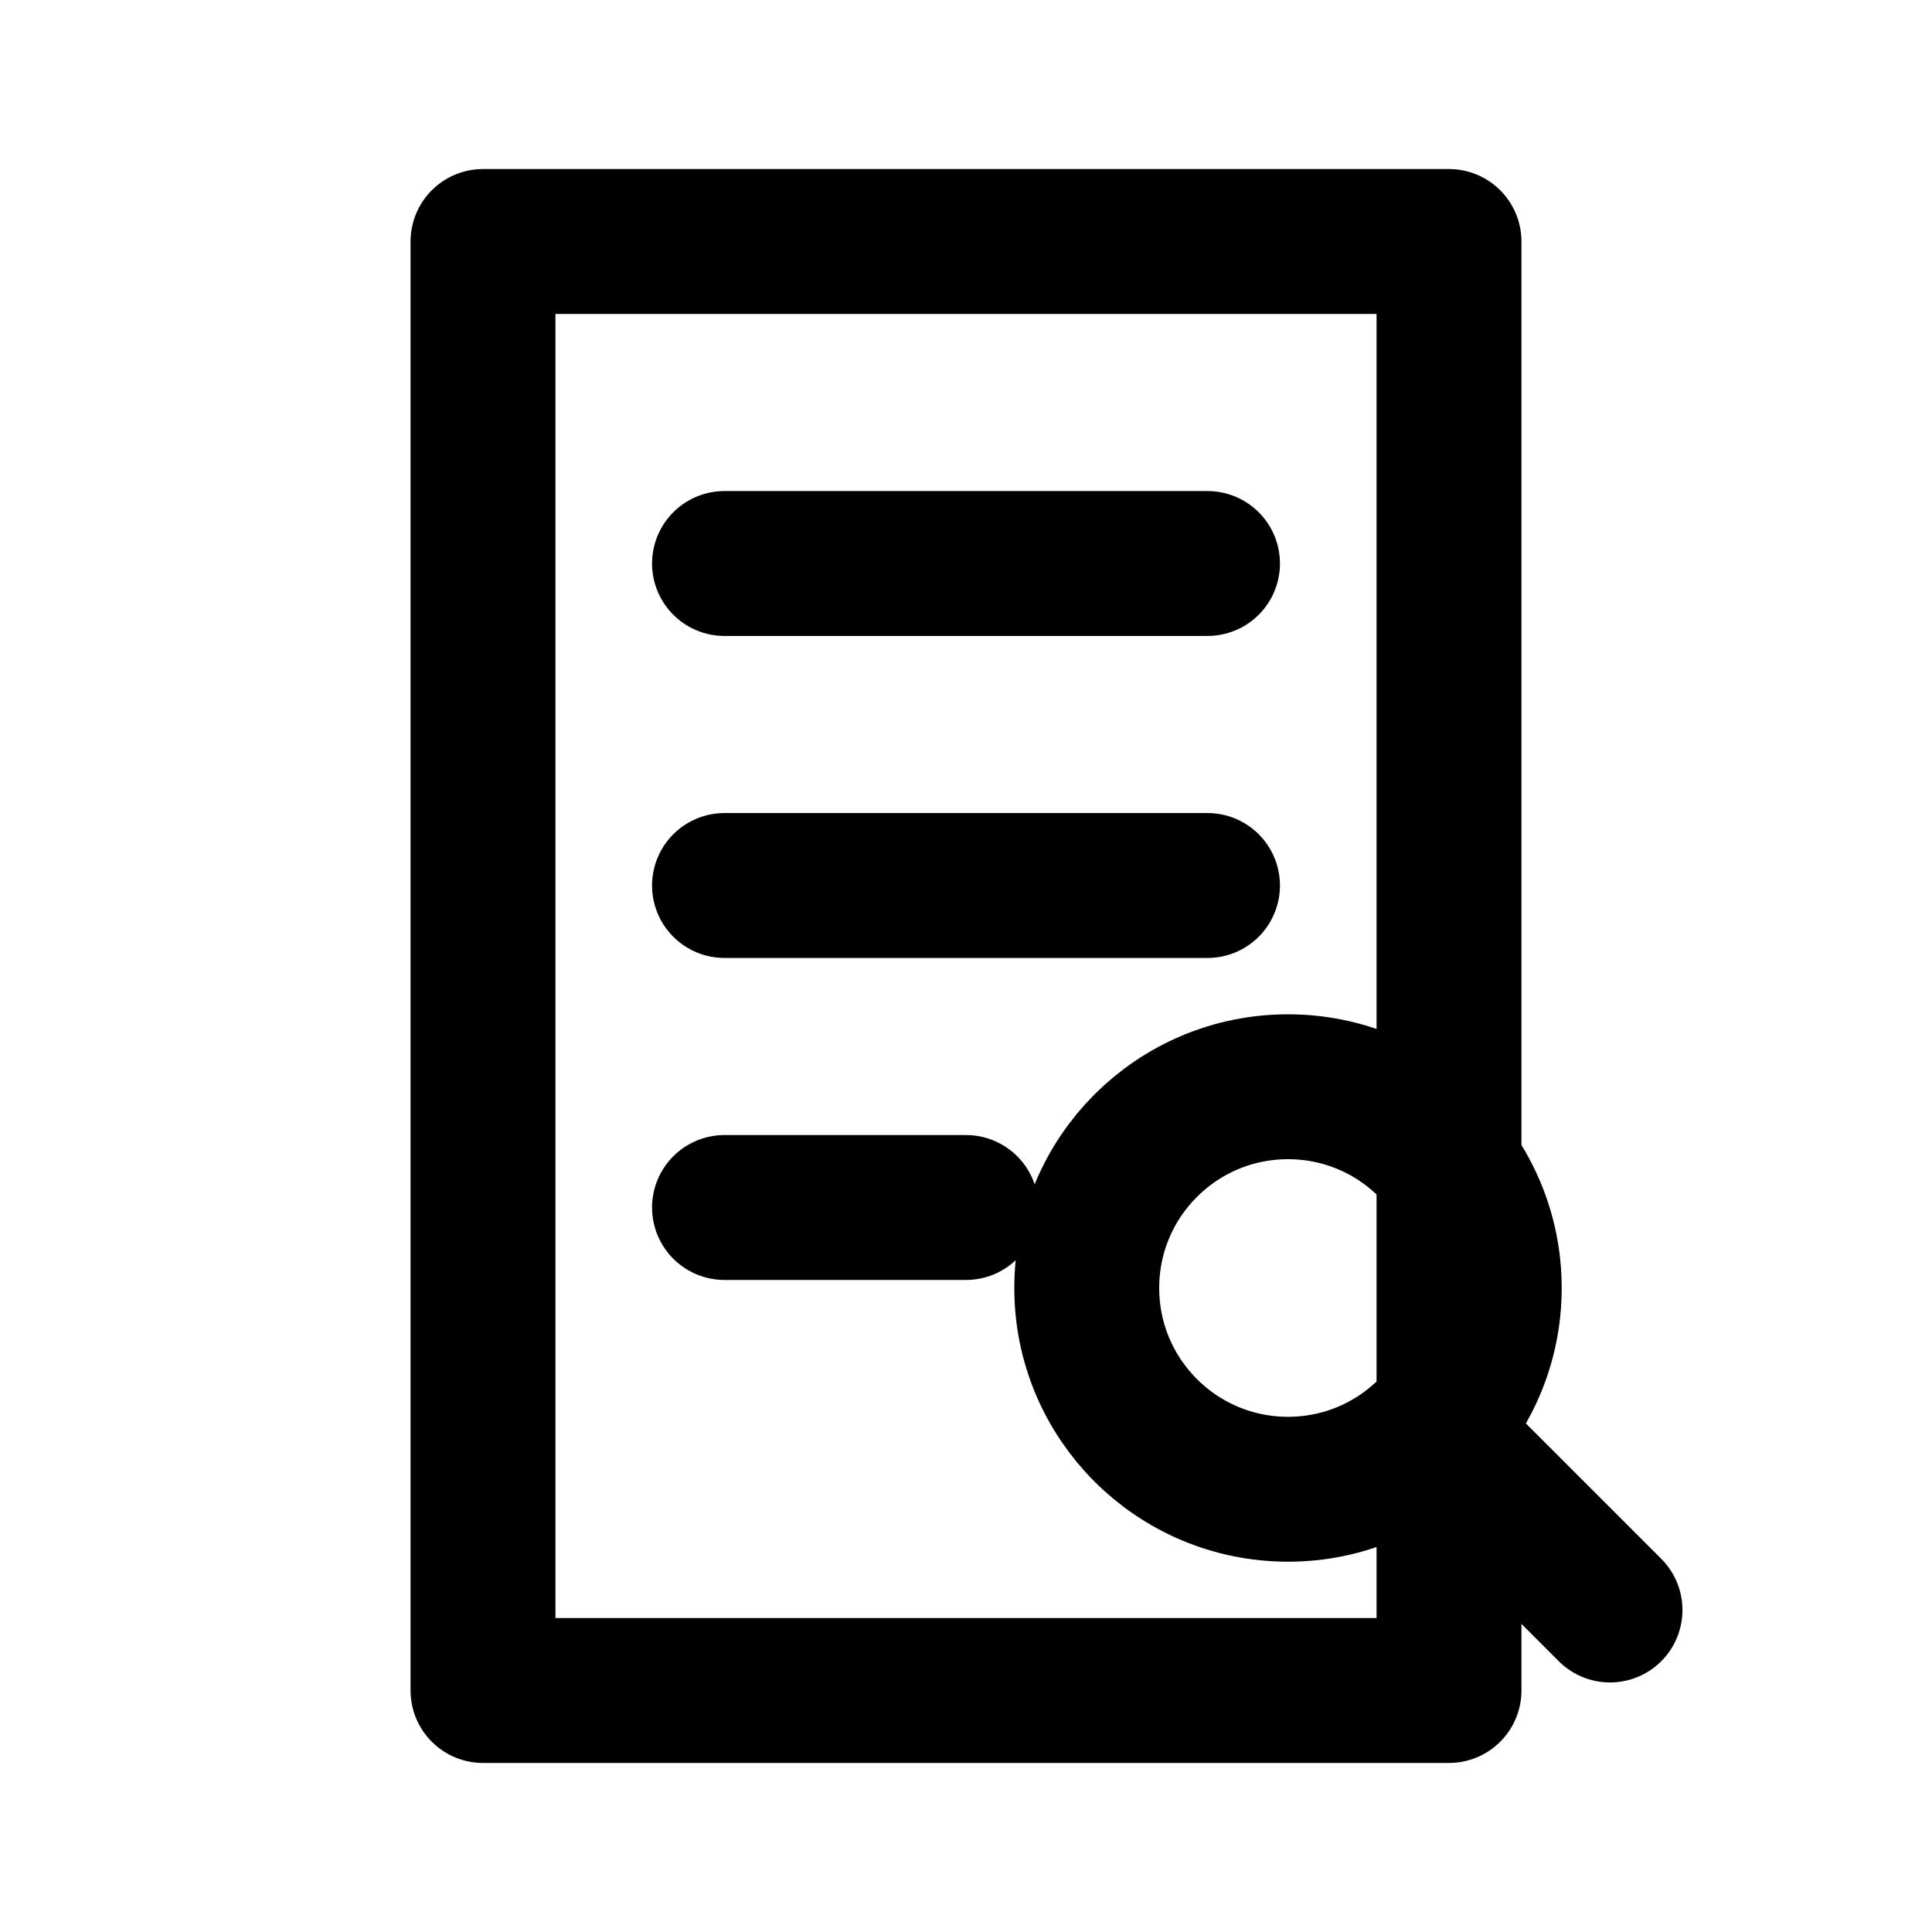
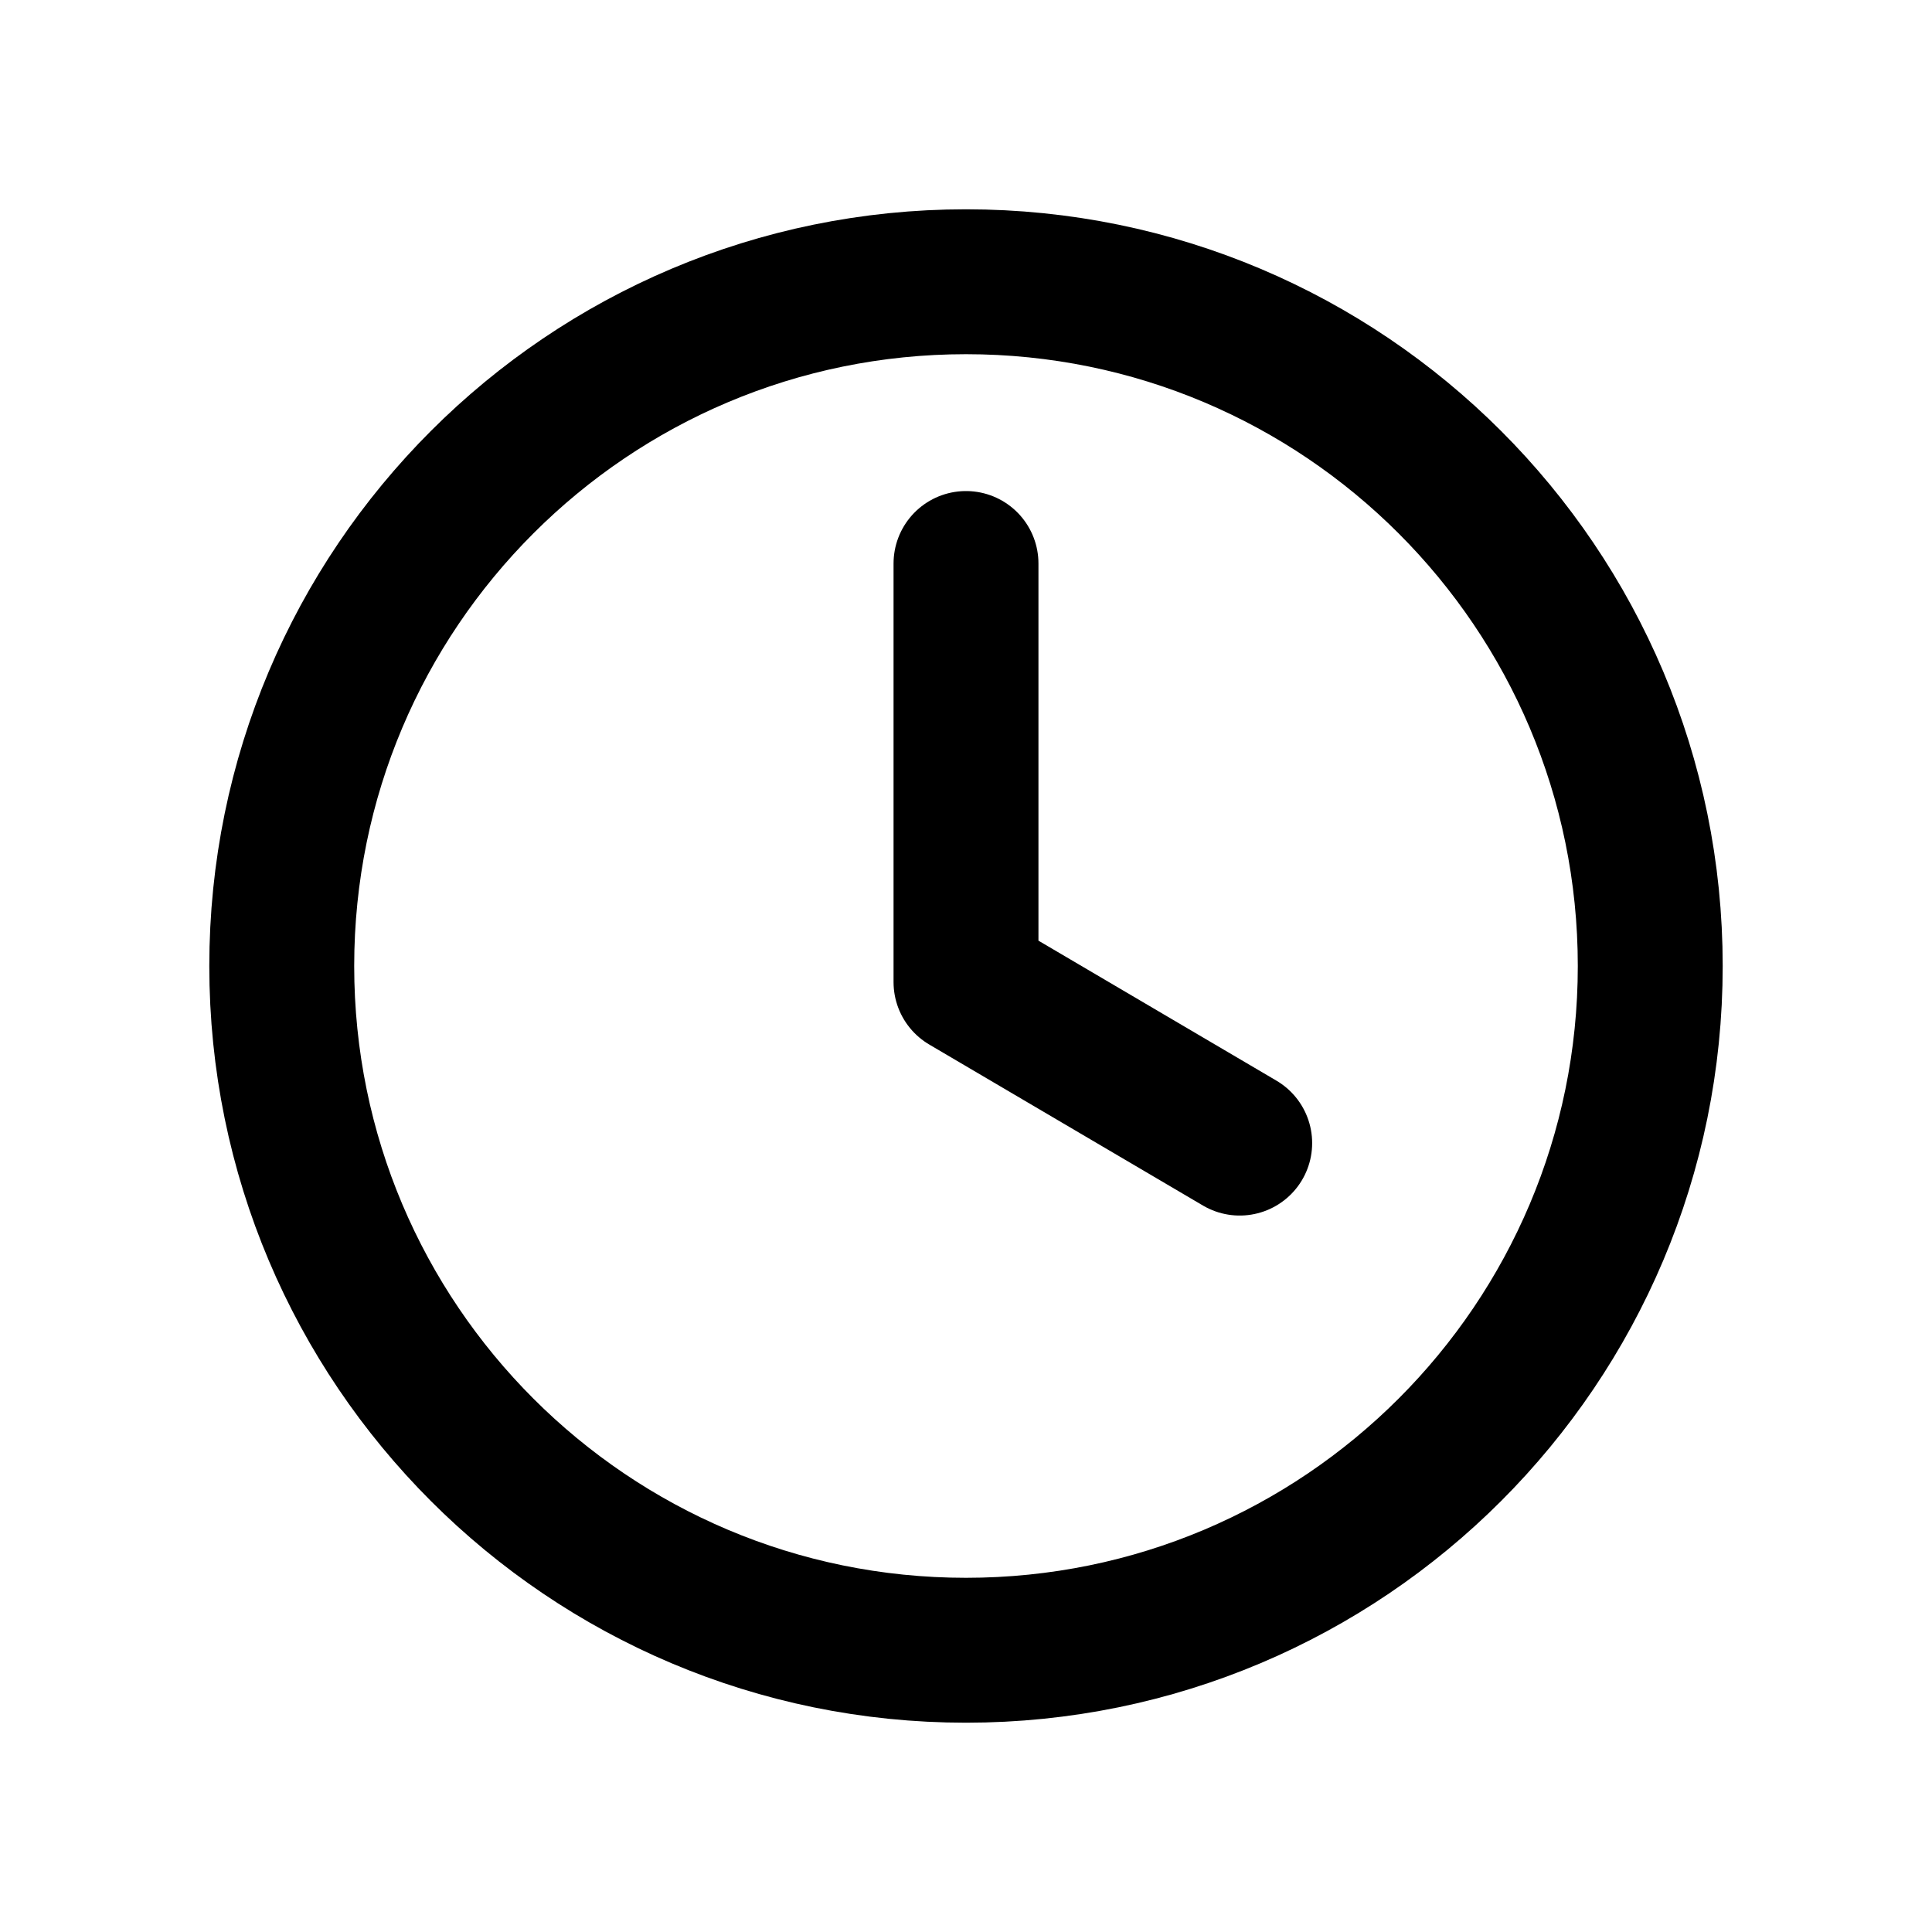
- <svg xmlns="http://www.w3.org/2000/svg" viewBox="0 0 24 24" fill="none" stroke="black" stroke-width="1.8" stroke-linecap="round" stroke-linejoin="round">
-   <path d="M6 3h12v18H6z" />
-   <path d="M9 7h6M9 11h6M9 15h3" />
-   <circle cx="16" cy="16" r="2.5" />
-   <path d="m18 18 2 2" />
+ <svg xmlns="http://www.w3.org/2000/svg" viewBox="0 0 24 24" fill="none" stroke="#000000" stroke-width="1.8" stroke-linecap="round" stroke-linejoin="round">
+   <circle cx="12" cy="12" r="8.5" />
+   <path d="M12 7v5.2l3.4 2" />
</svg>
